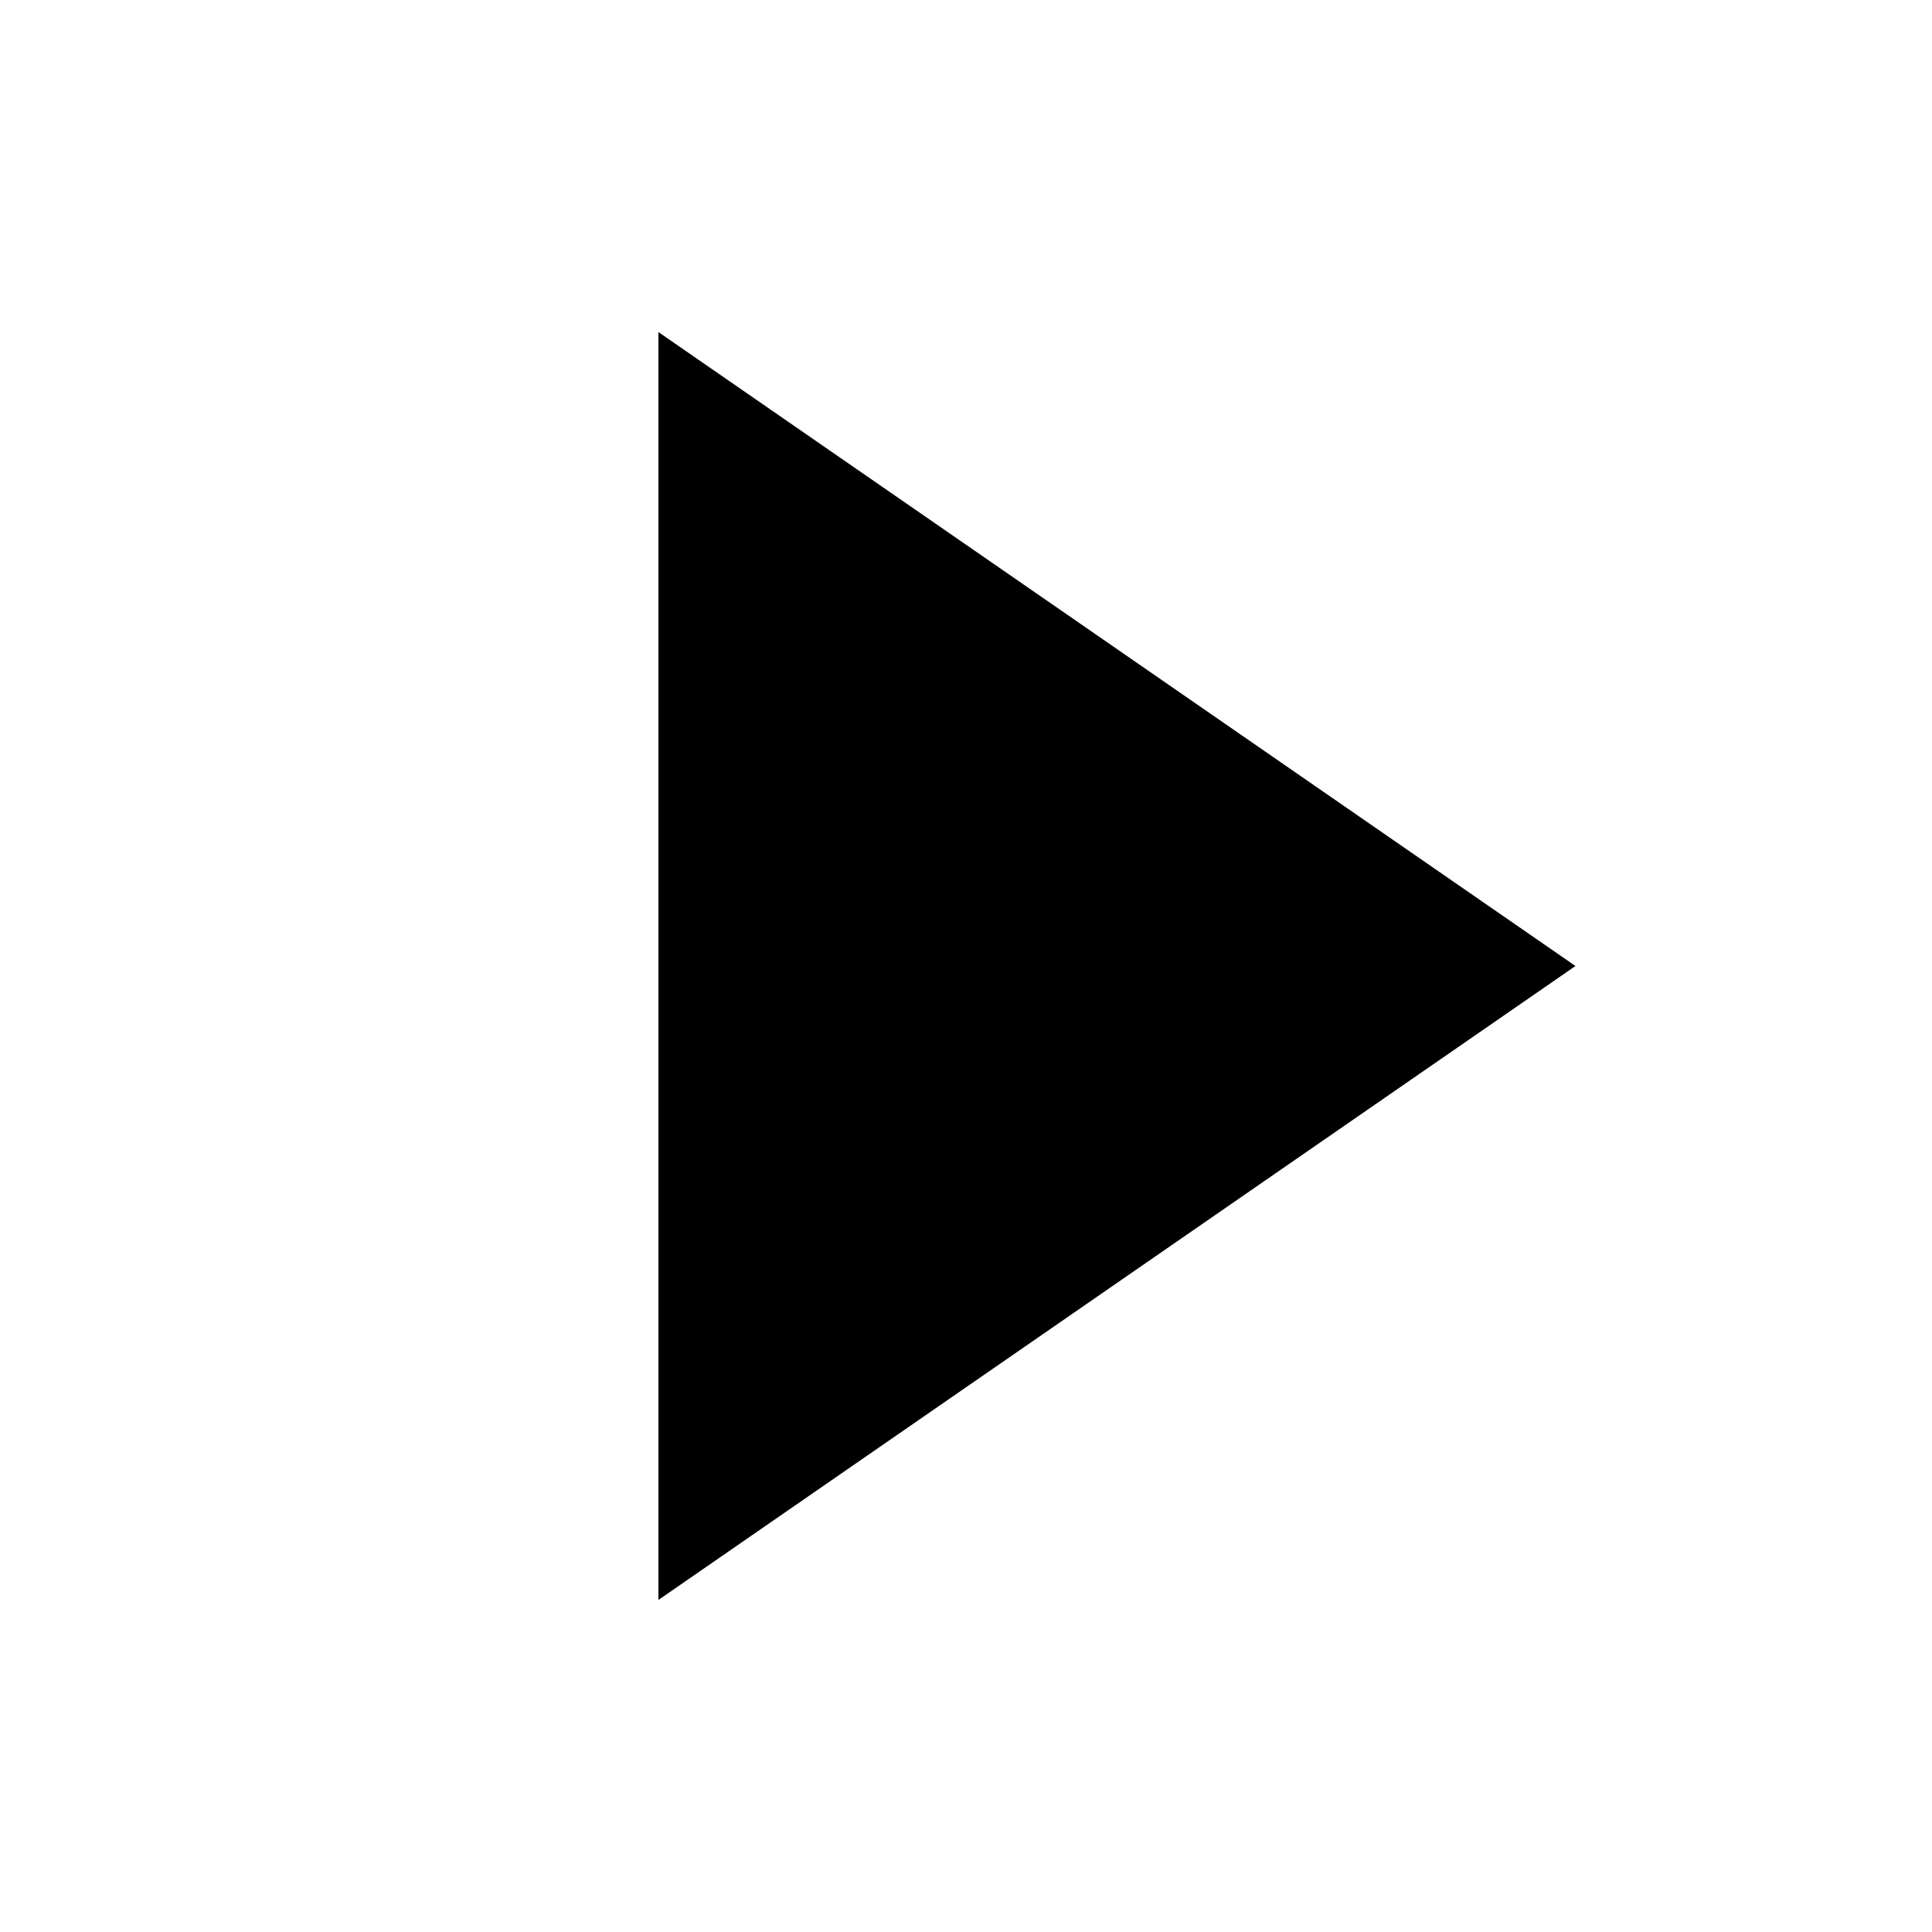
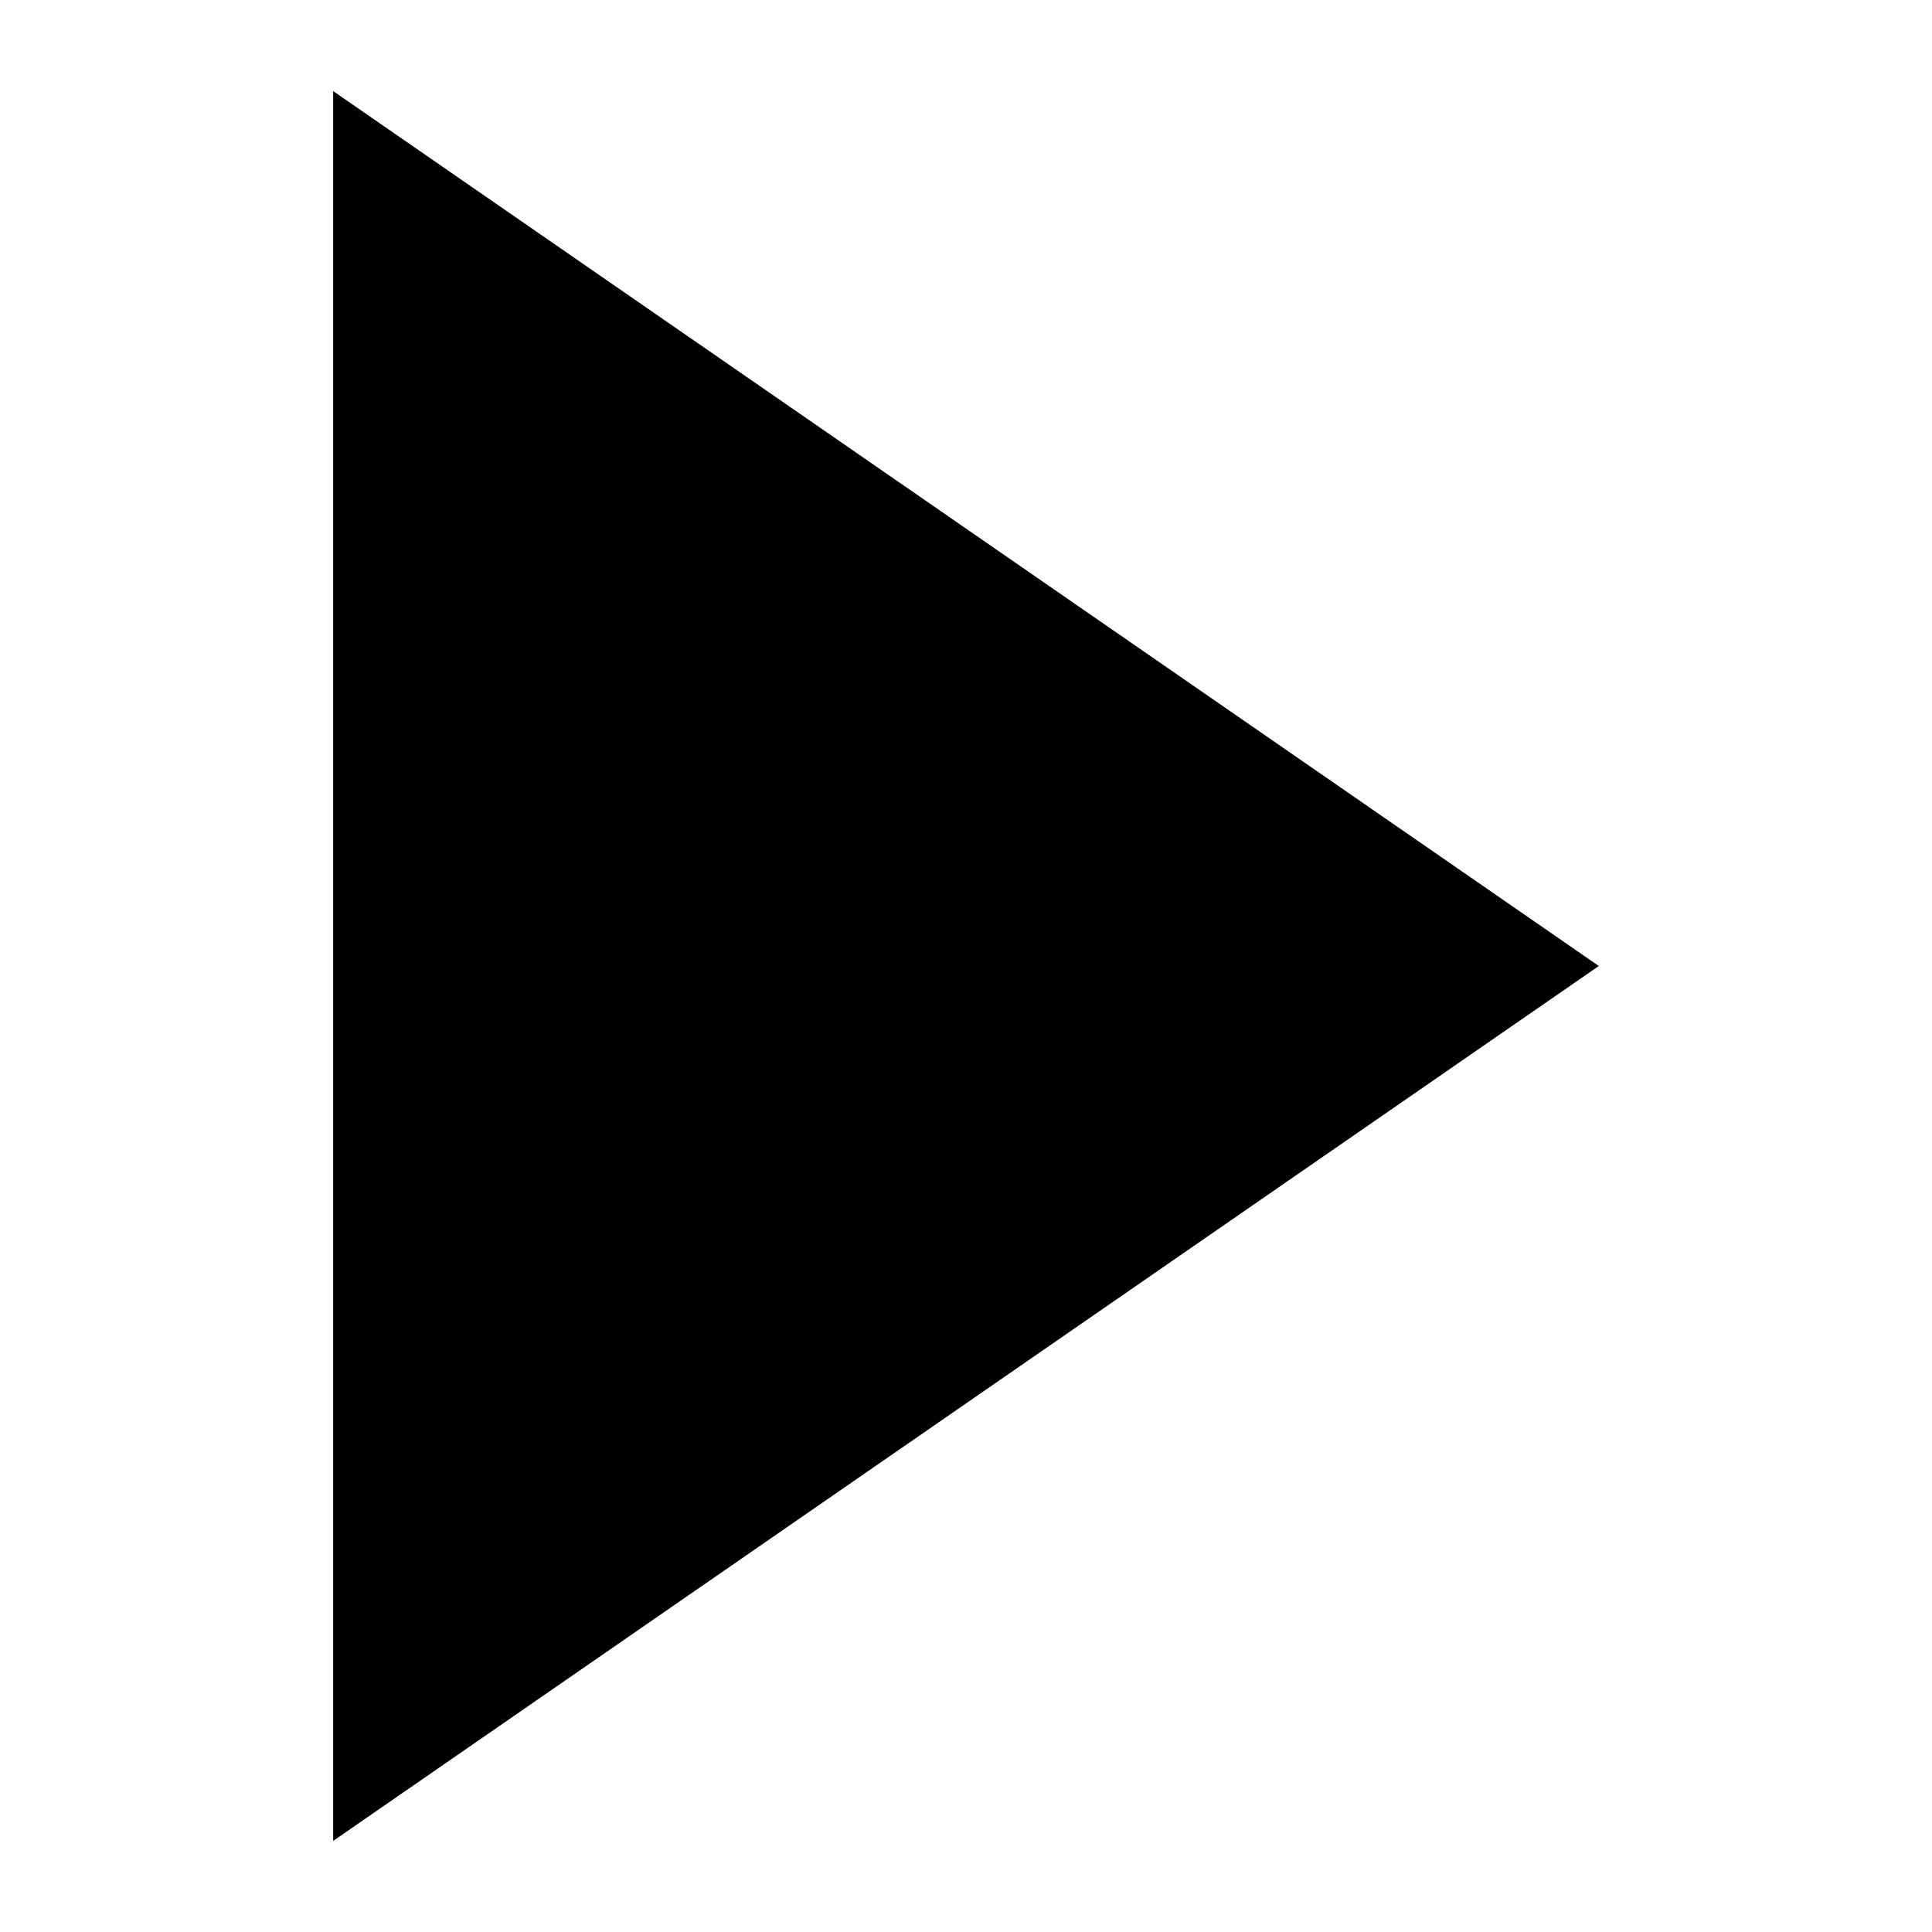
<svg xmlns="http://www.w3.org/2000/svg" version="1.1" id="Layer_1" x="0px" y="0px" width="64px" height="64px" viewBox="0 0 64 64" enable-background="new 0 0 64 64" xml:space="preserve">
  <g id="axis-xhdpi" display="none">
    <path display="inline" fill="#555555" d="M32.083,0.167c-17.626,0-31.917,14.291-31.917,31.916C0.167,49.711,14.458,64,32.083,64   C49.711,64,64,49.711,64,32.082C64,14.457,49.711,0.167,32.083,0.167z M32.083,57.8C17.88,57.8,6.365,46.286,6.365,32.082   c0-14.203,11.516-25.718,25.719-25.718S57.801,17.88,57.801,32.082C57.801,46.288,46.289,57.8,32.083,57.8z" />
-     <path id="pause-3-icon" fill="#00FF00" d="M29.973,46.103h-8.167V18.064h8.167V46.103z M43.357,46.103h-8.169V18.064h8.169V46.103z   " />
+     <path id="pause-3-icon" display="inline" fill="#00FF00" d="M29.973,46.104h-8.167v-28.04h8.167V46.104z M43.357,46.104h-8.17   v-28.04h8.17V46.104z" />
  </g>
-   <polygon id="arrow-37-icon" points="52.189,32 21.811,53 21.811,11 " />
+   <polygon id="arrow-37-icon" points="52.963,32 11.037,60.982 11.037,3.018 " />
+   <rect x="0.037" display="none" fill="none" stroke="#000000" stroke-width="6" stroke-miterlimit="10" width="63.963" height="64" />
</svg>
